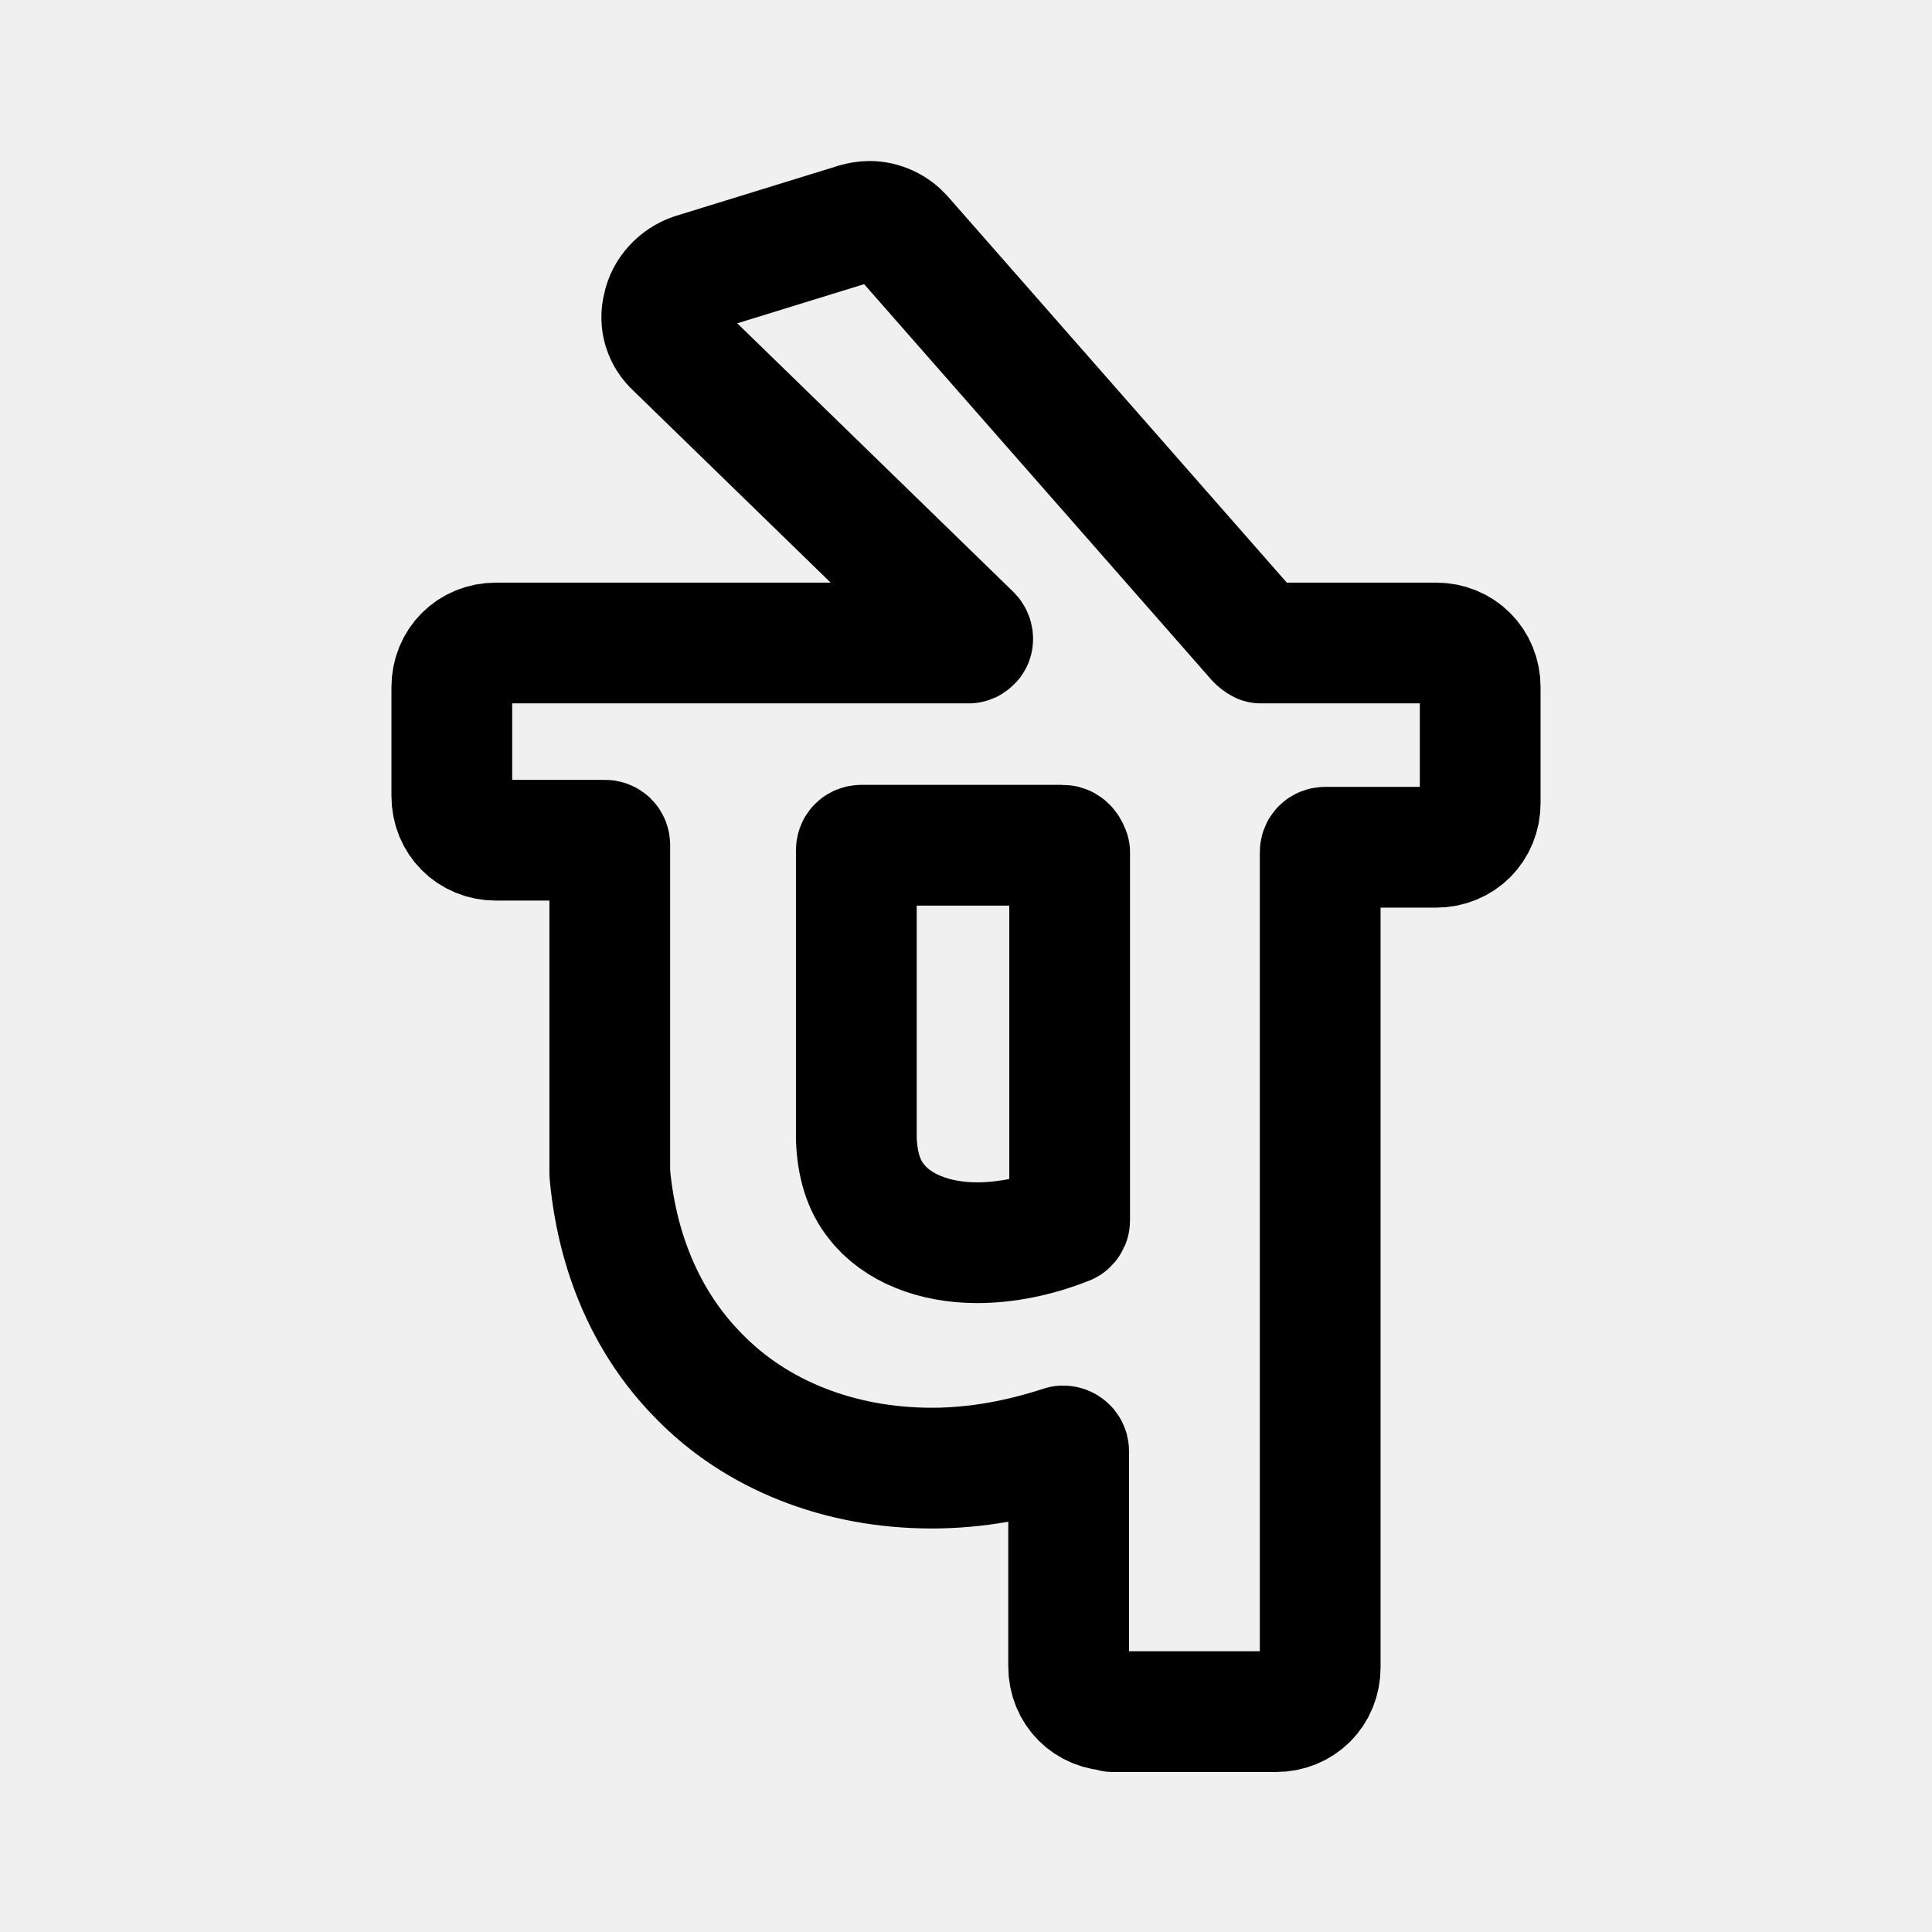
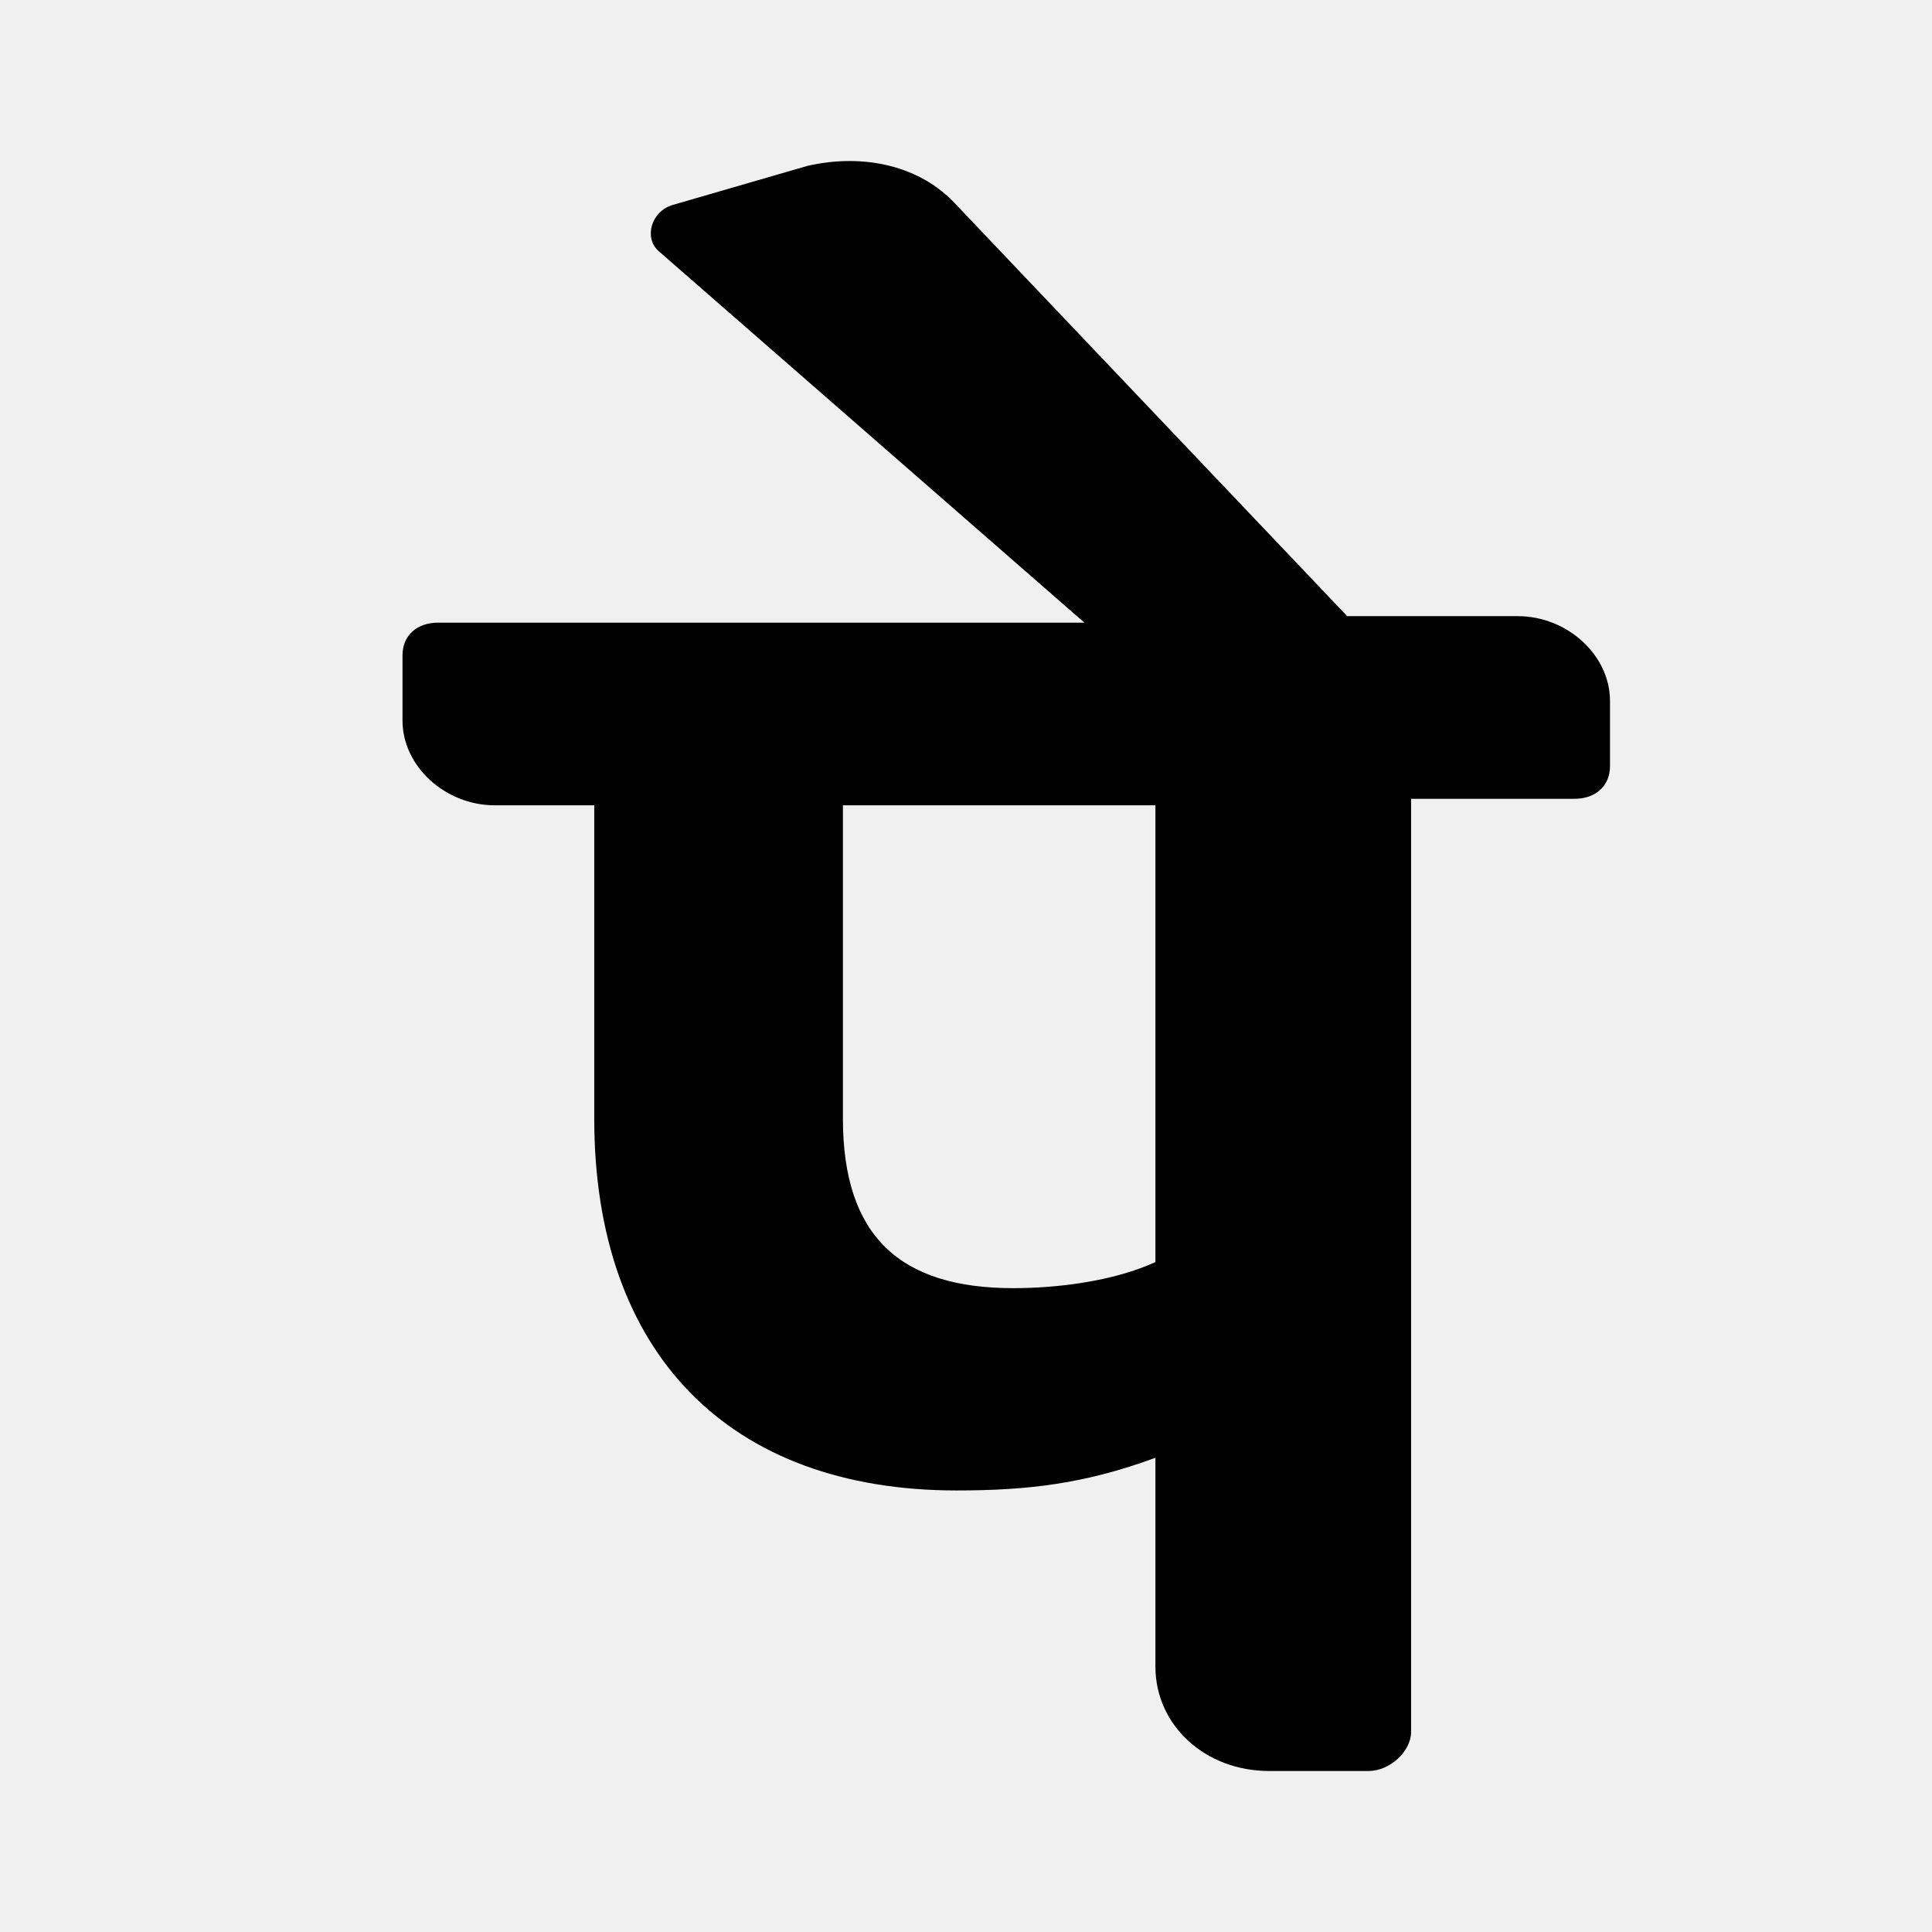
- <svg xmlns="http://www.w3.org/2000/svg" width="192" height="192" viewBox="0 0 192 192" style="enable-background:new 0 0 192 192" xml:space="preserve">
-   <path d="M110.6 170c-2.5 0-4.4-1.9-4.4-4.4v-21.4c0-.3-.3-.5-.5-.5h-.1c-4.3 1.4-8.6 2.2-13 2.2-9.2 0-17.5-3.3-23.2-9.2-6.8-6.9-8.4-15.5-8.8-20.1V84c0-.3-.2-.5-.5-.5H49.3c-2.5 0-4.4-1.9-4.4-4.4V68.3c0-2.5 1.9-4.4 4.4-4.4h47c.1 0 .2-.1.3-.2.1-.1.1-.4-.1-.6L67.1 34.5c-1.1-1-1.6-2.5-1.2-4 .3-1.5 1.5-2.8 3-3.3l16.2-5c.4-.1.8-.2 1.3-.2 1.3 0 2.5.6 3.3 1.5l35.2 40.1c.2.2.4.3.4.3h17.4c2.5 0 4.4 1.9 4.4 4.4v11.5c0 2.5-1.9 4.4-4.4 4.4h-11c-.3 0-.5.2-.5.5v81c0 2.5-1.9 4.4-4.4 4.4h-16.2zm-25-86c-.3 0-.5.2-.5.5v28.7c.1 2.5.7 4.6 2 6.2 2 2.6 5.7 4.1 10 4.1 2.8 0 5.9-.6 8.9-1.8.1 0 .3-.2.3-.4V84.7c-.1-.3-.3-.7-.7-.7h-20z" style="fill:none;stroke:#000;stroke-width:12;stroke-linejoin:round;stroke-miterlimit:10" />
+ <svg xmlns="http://www.w3.org/2000/svg" width="24" height="24" viewBox="0 0 24 24" fill="none" version="1.1" id="svg4">
+   <defs id="defs8" />
+   <path d="M20 8.707C20 8.14 19.471 7.654 18.853 7.654H16.735L11.882 2.547C11.441 2.061 10.735 1.899 10.029 2.061L8.353 2.547C8.088 2.628 8 2.952 8.176 3.114L13.471 7.735H5.441C5.176 7.735 5 7.897 5 8.14V8.95C5 9.518 5.529 10.004 6.147 10.004H7.382V13.895C7.382 16.813 9.059 18.515 11.882 18.515C12.765 18.515 13.471 18.434 14.353 18.109V20.703C14.353 21.433 14.971 22 15.765 22H17C17.265 22 17.529 21.757 17.529 21.514V9.923H19.559C19.823 9.923 20 9.761 20 9.518V8.707ZM14.353 15.678C13.823 15.921 13.118 16.002 12.588 16.002C11.177 16.002 10.471 15.354 10.471 13.895V10.004H14.353V15.678Z" fill="white" id="path2" style="fill:#000000;stroke:none" />
</svg>
